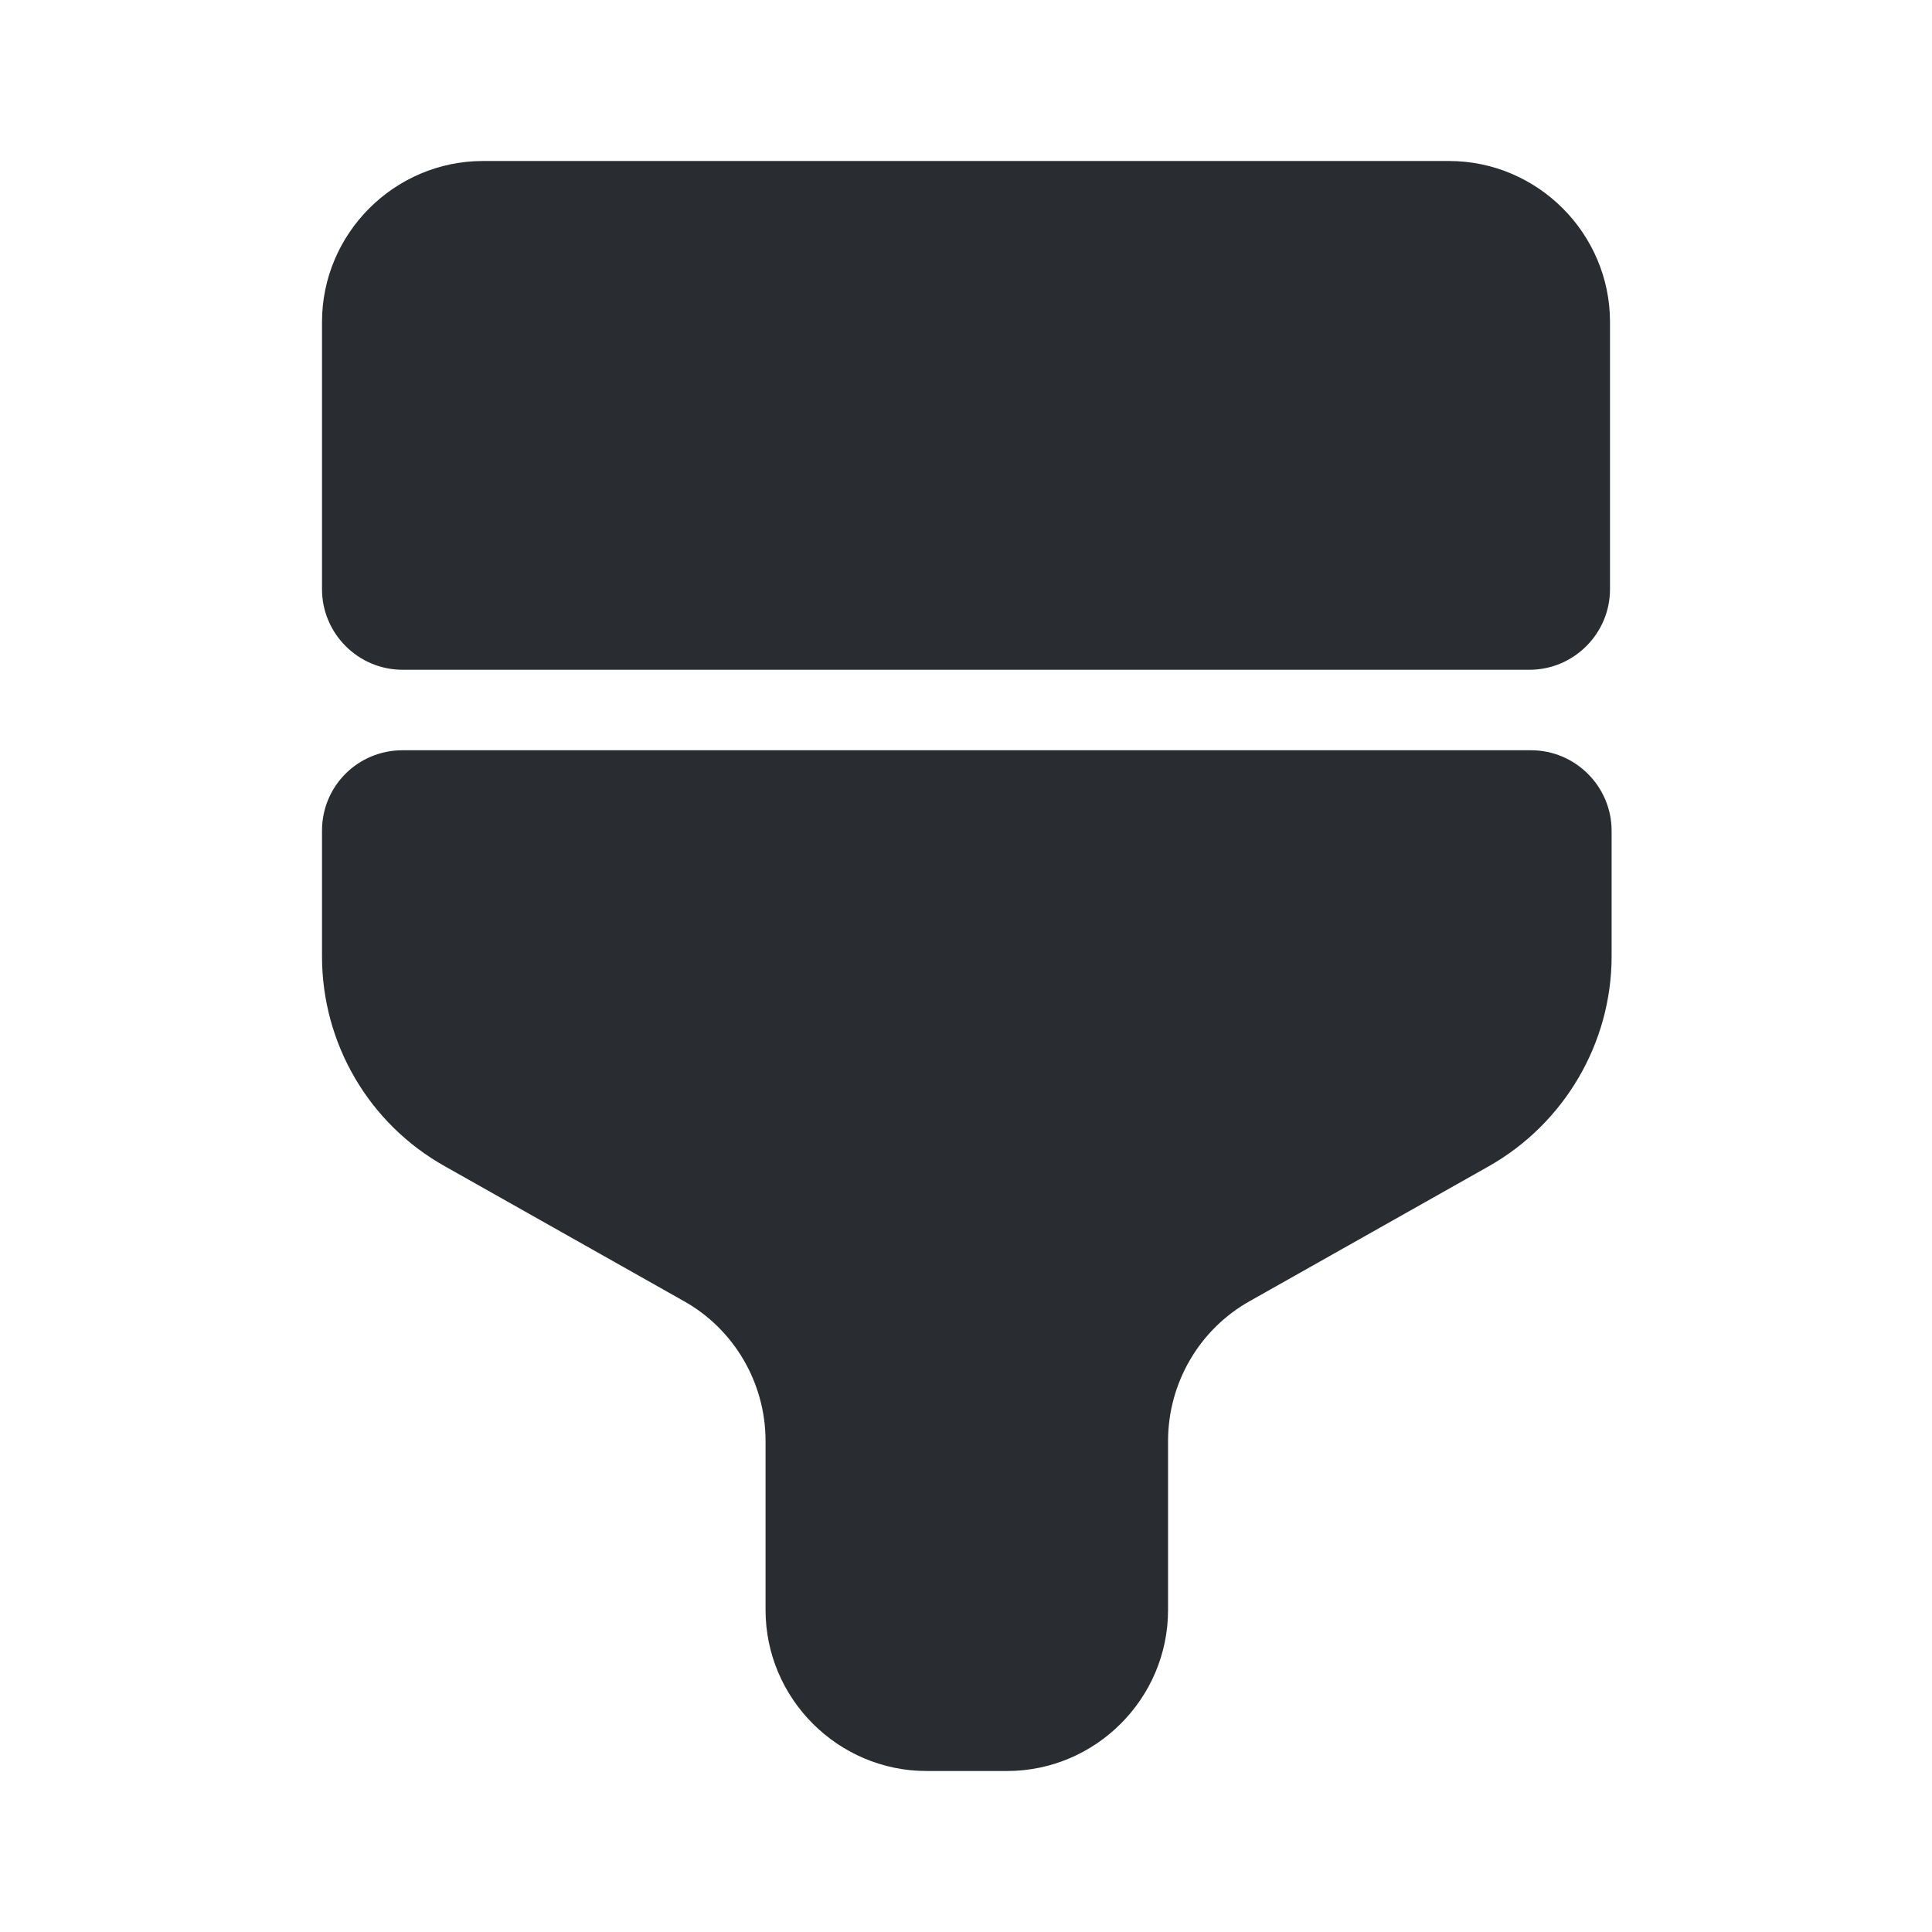
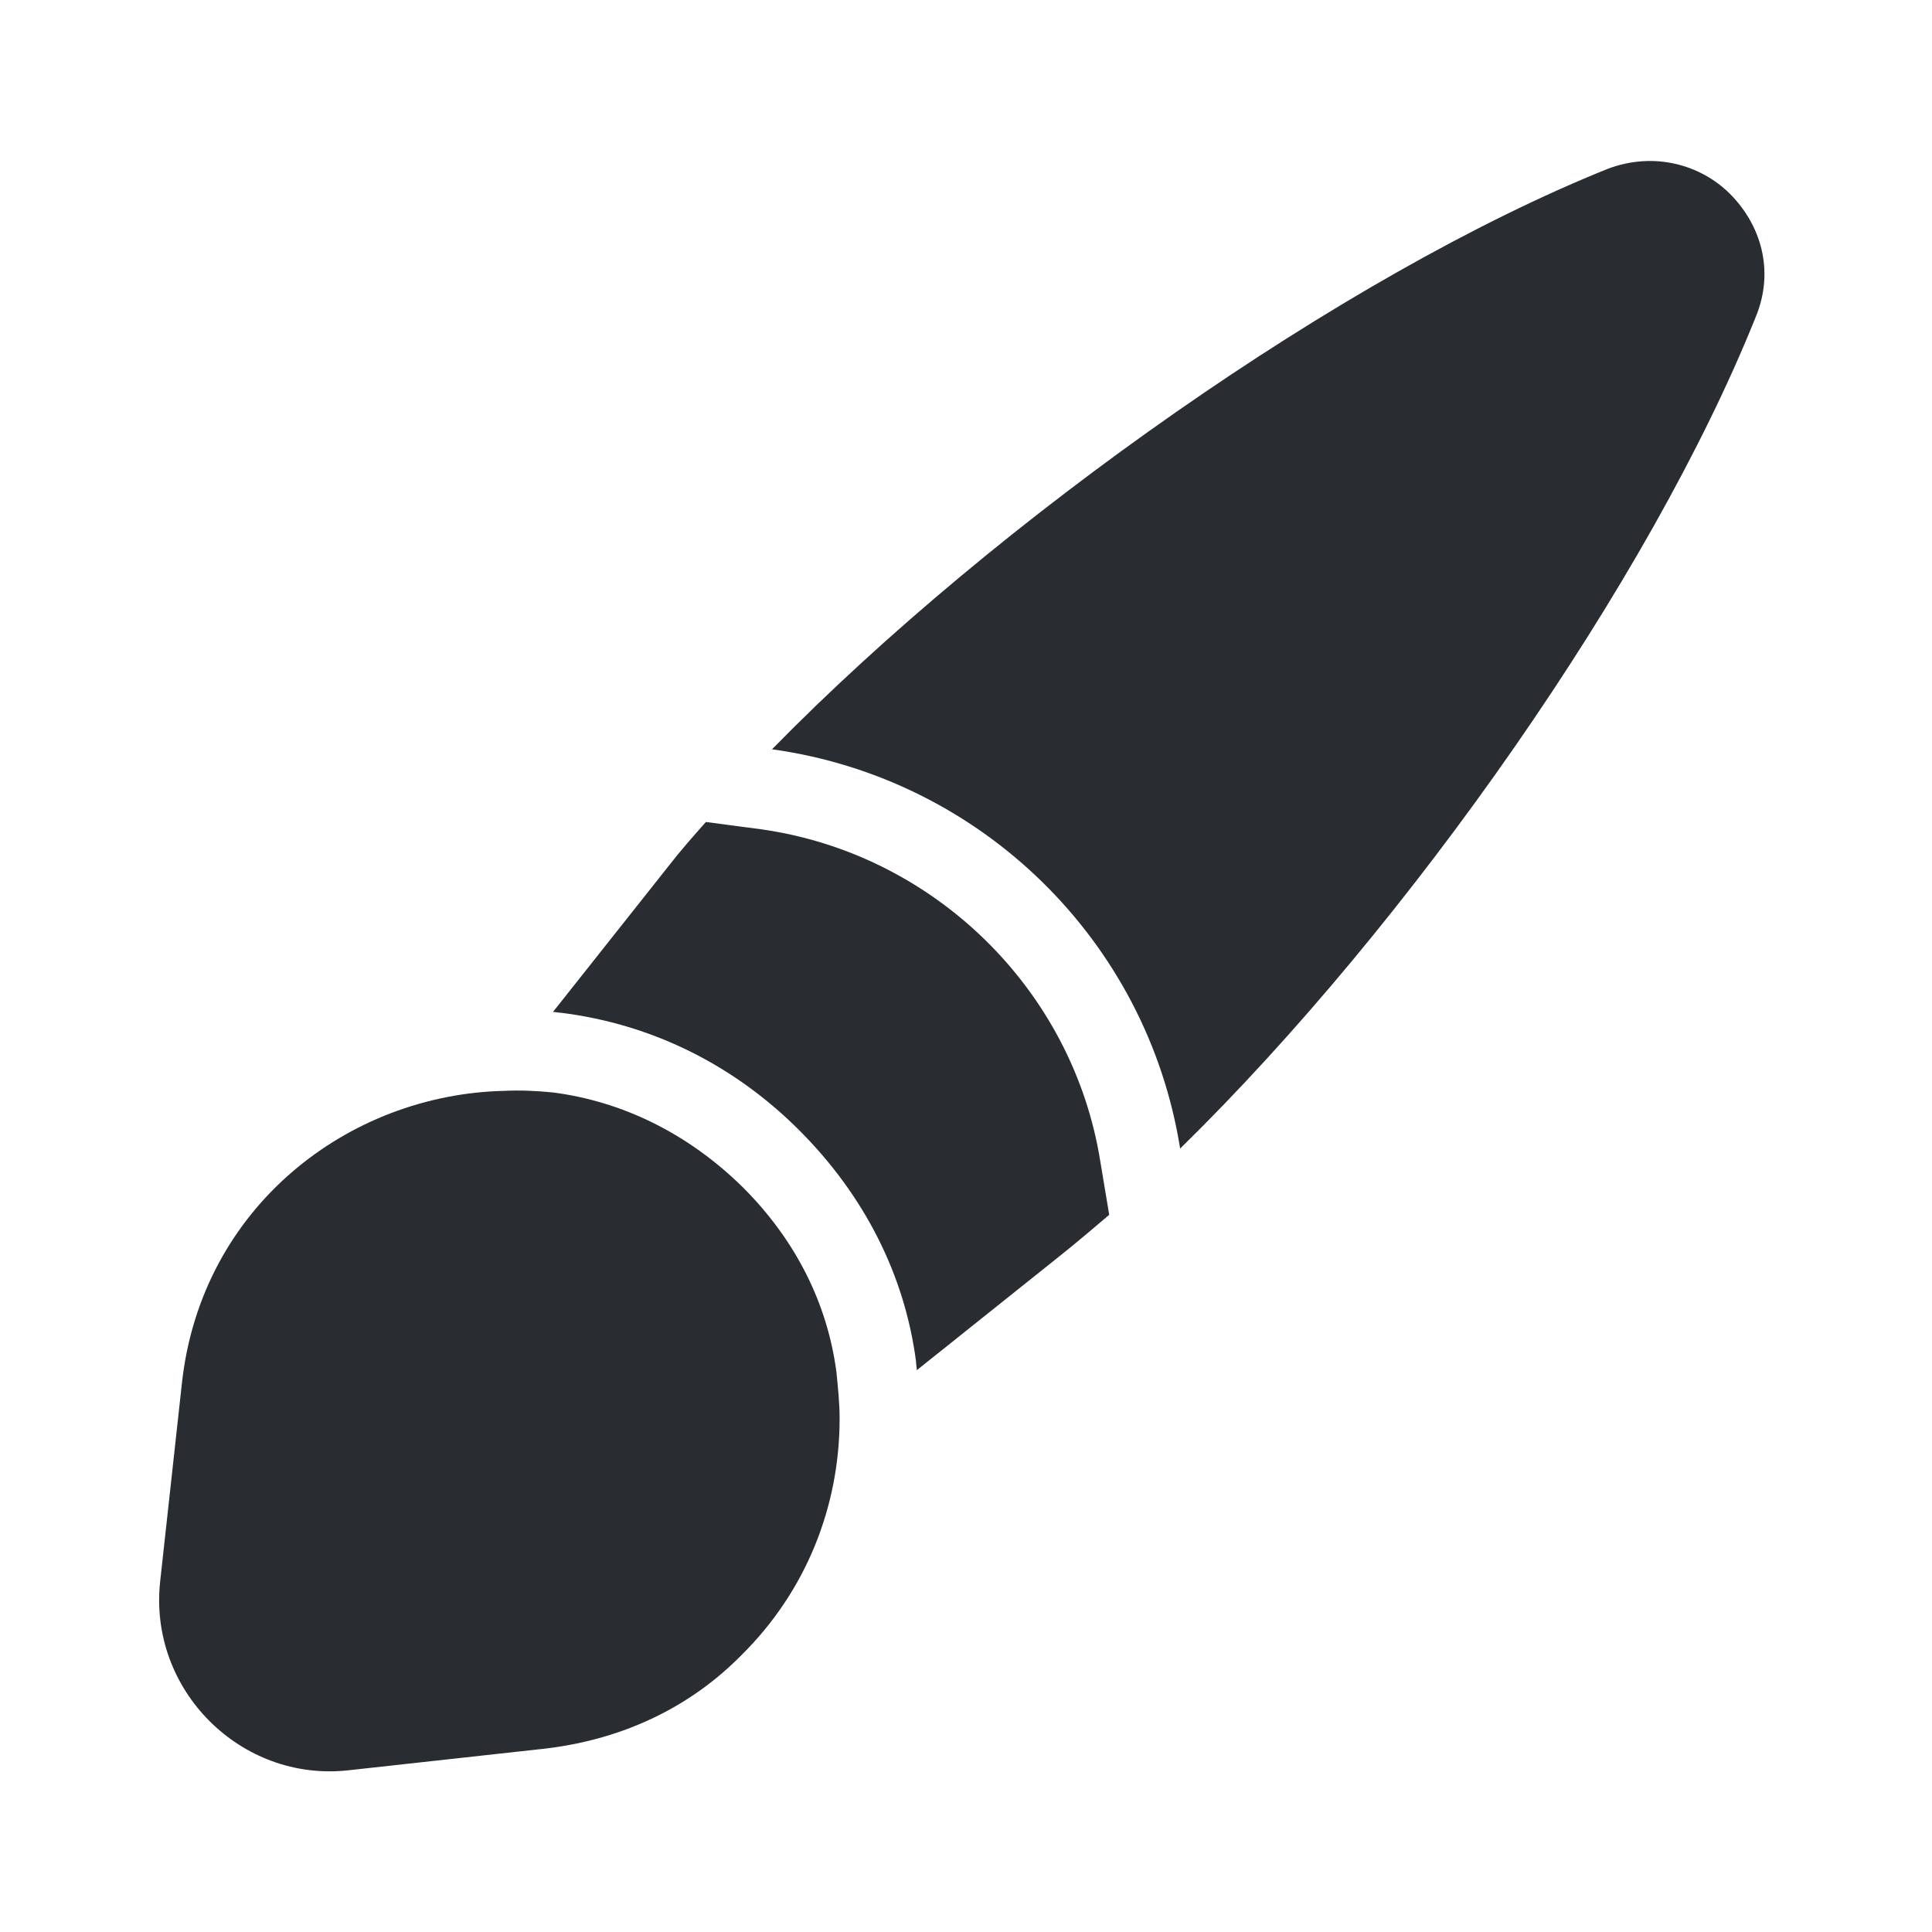
<svg xmlns="http://www.w3.org/2000/svg" width="24" height="24" viewBox="0 0 24 24" fill="none">
-   <path d="M6 2H18C19.1 2 20 2.9 20 4V7.32C20 7.87 19.55 8.32 19 8.32H5C4.45 8.32 4 7.87 4 7.32V4C4 2.9 4.9 2 6 2Z" fill="#292D32" />
-   <path d="M4 10.32V11.88C4 12.96 4.58 13.96 5.53 14.49L8.49 16.16C9.12 16.51 9.51 17.18 9.51 17.9V20C9.51 21.1 10.41 22 11.51 22H12.51C13.61 22 14.51 21.1 14.51 20V17.9C14.51 17.18 14.9 16.51 15.53 16.16L18.49 14.49C19.43 13.96 20.02 12.96 20.02 11.88V10.32C20.02 9.77 19.57 9.32 19.02 9.32H5C4.45 9.32 4 9.76 4 10.32Z" fill="#292D32" />
+   <path d="M21.81 3.938C20.5 7.208 17.51 11.478 14.66 14.268C14.25 11.688 12.19 9.668 9.59 9.308C12.39 6.448 16.69 3.418 19.97 2.098C20.55 1.878 21.13 2.048 21.49 2.408C21.87 2.788 22.05 3.358 21.81 3.938Z" fill="#292D32" />
+   <path d="M13.779 15.091C13.579 15.261 13.379 15.431 13.179 15.591L11.389 17.021C11.389 16.991 11.379 16.951 11.379 16.911C11.239 15.841 10.739 14.851 9.929 14.041C9.109 13.221 8.089 12.721 6.969 12.581C6.939 12.581 6.899 12.571 6.869 12.571L8.319 10.741C8.459 10.561 8.609 10.391 8.769 10.211L9.449 10.301C11.599 10.601 13.329 12.291 13.669 14.431L13.779 15.091Z" fill="#292D32" />
+   <path d="M10.43 17.621C10.43 18.721 10.01 19.771 9.21 20.561C8.6 21.181 7.78 21.601 6.78 21.721L4.33 21.991C2.99 22.141 1.84 20.991 1.99 19.641L2.26 17.181C2.5 14.991 4.33 13.591 6.27 13.551C6.46 13.541 6.67 13.551 6.87 13.571C7.72 13.681 8.54 14.071 9.23 14.751C9.9 15.421 10.28 16.211 10.39 17.041C10.41 17.241 10.43 17.431 10.43 17.621Z" fill="#292D32" />
</svg>
